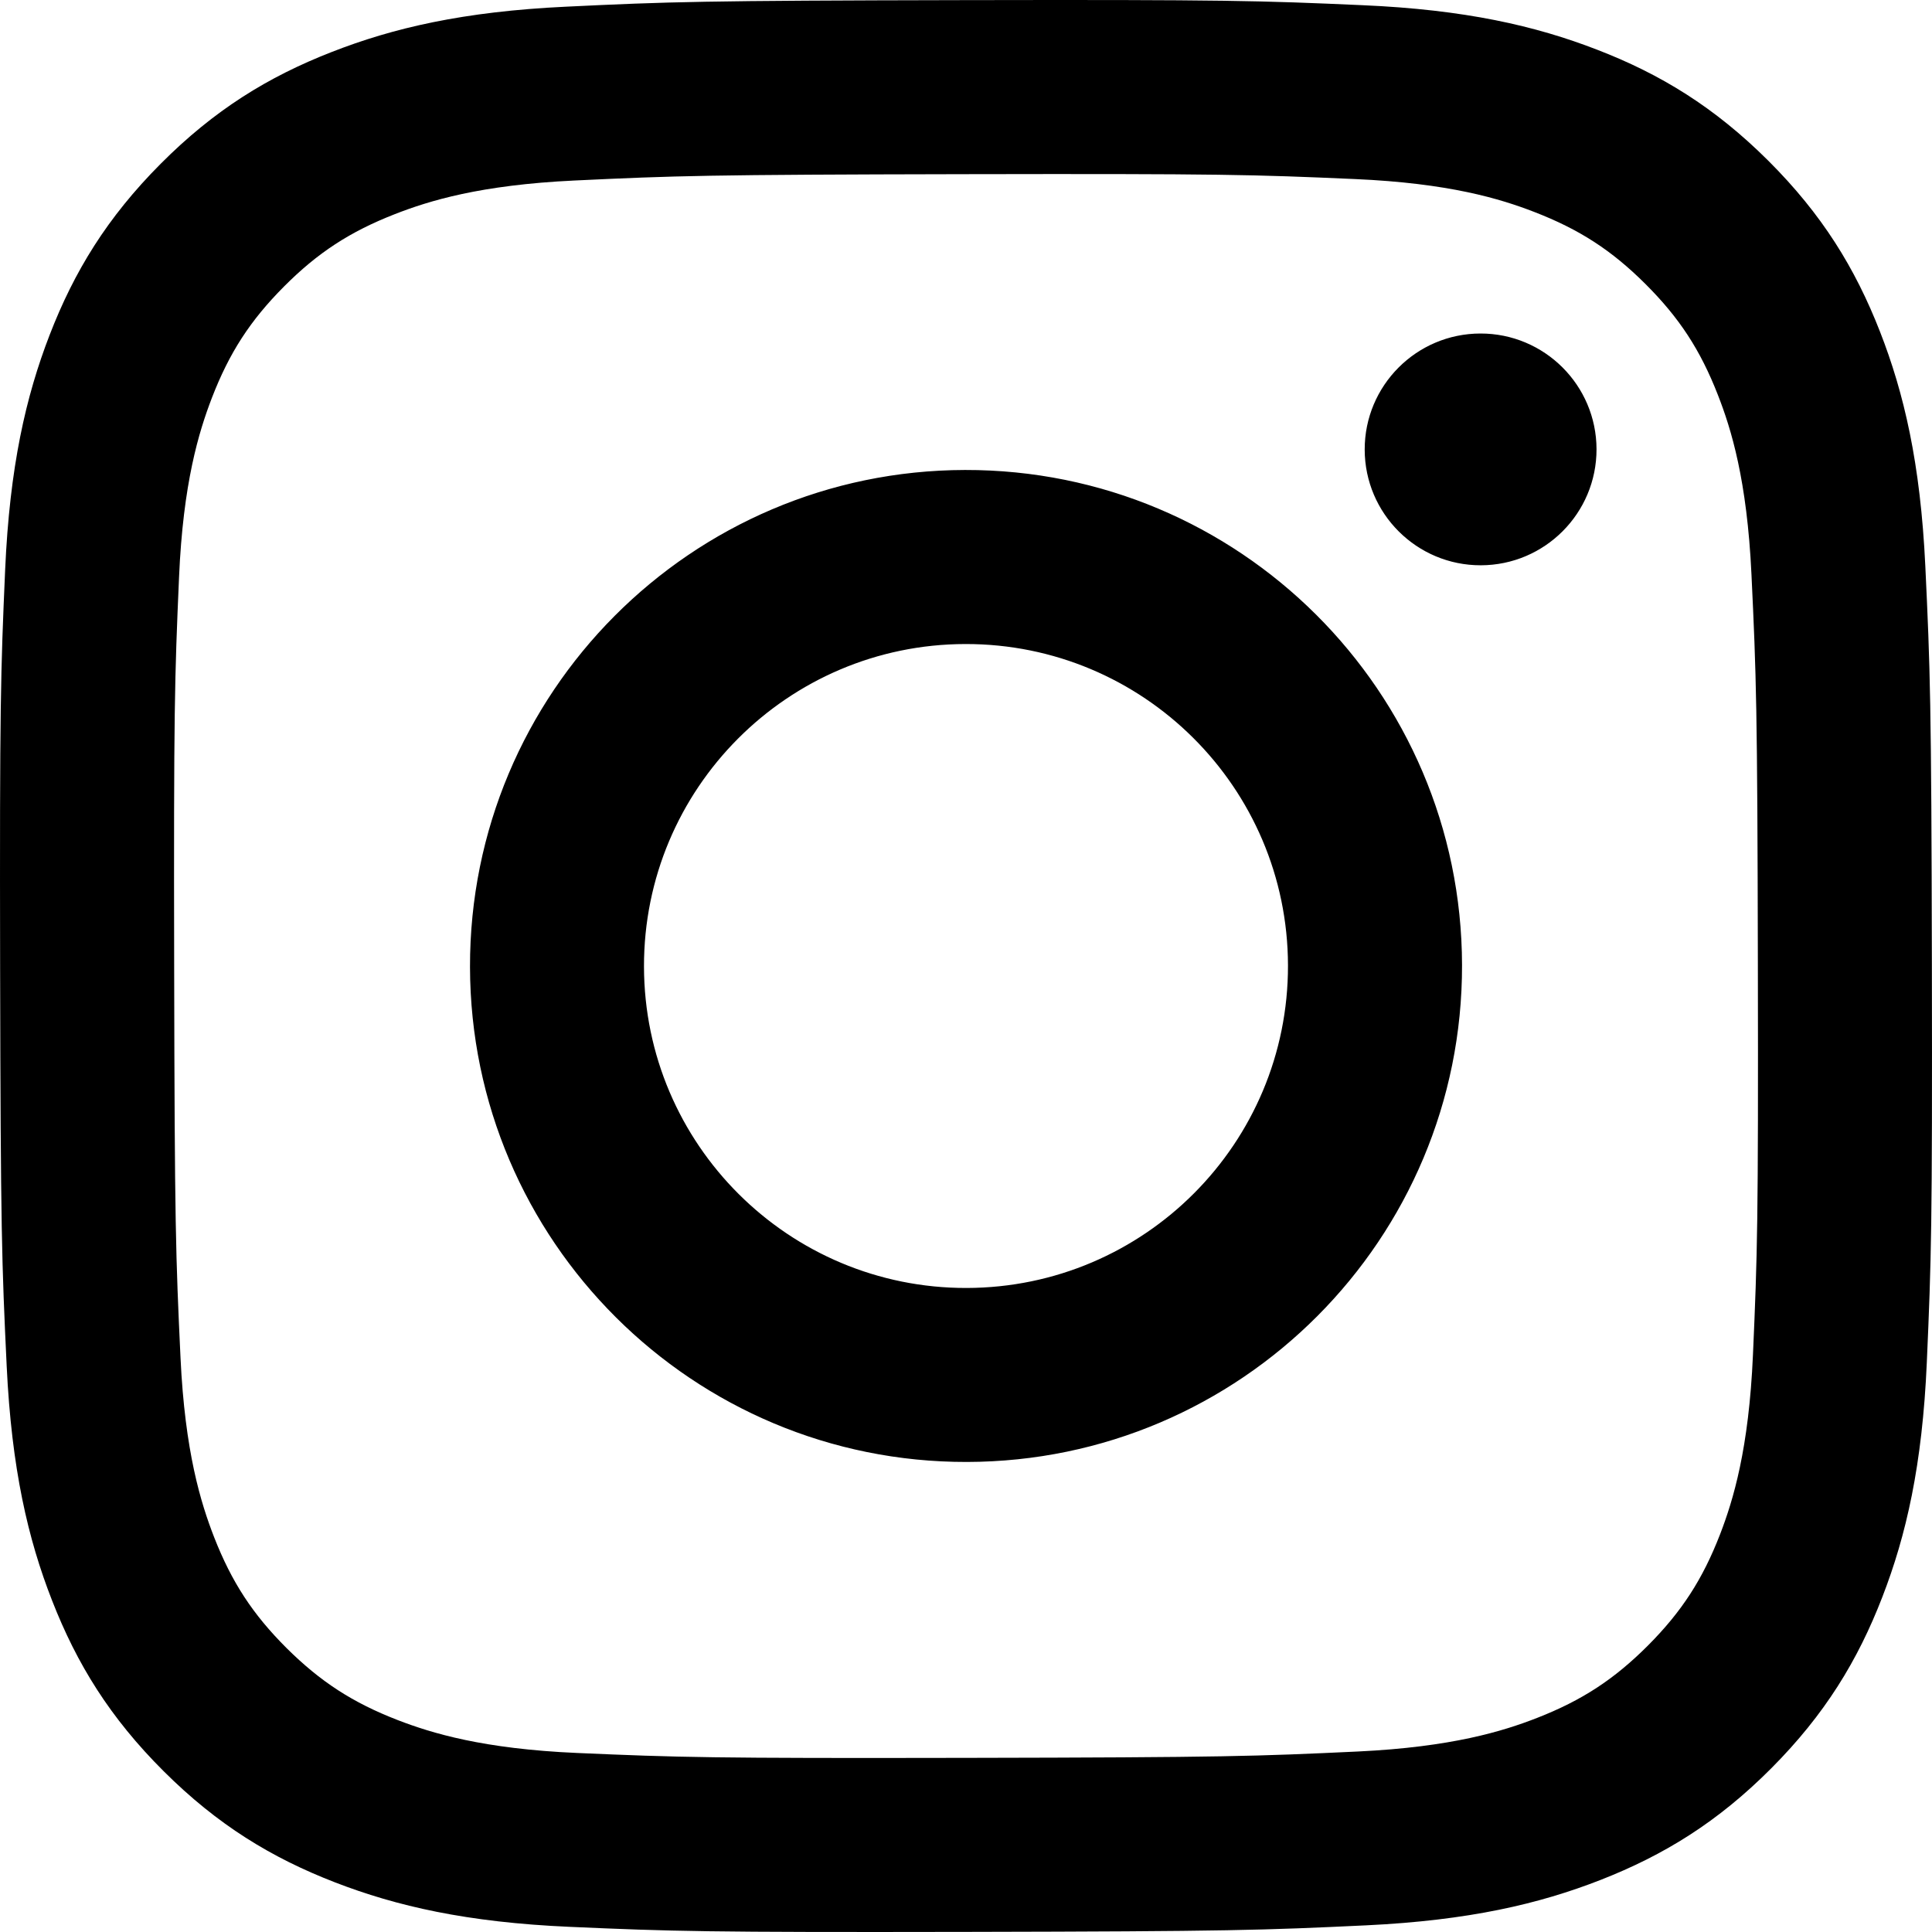
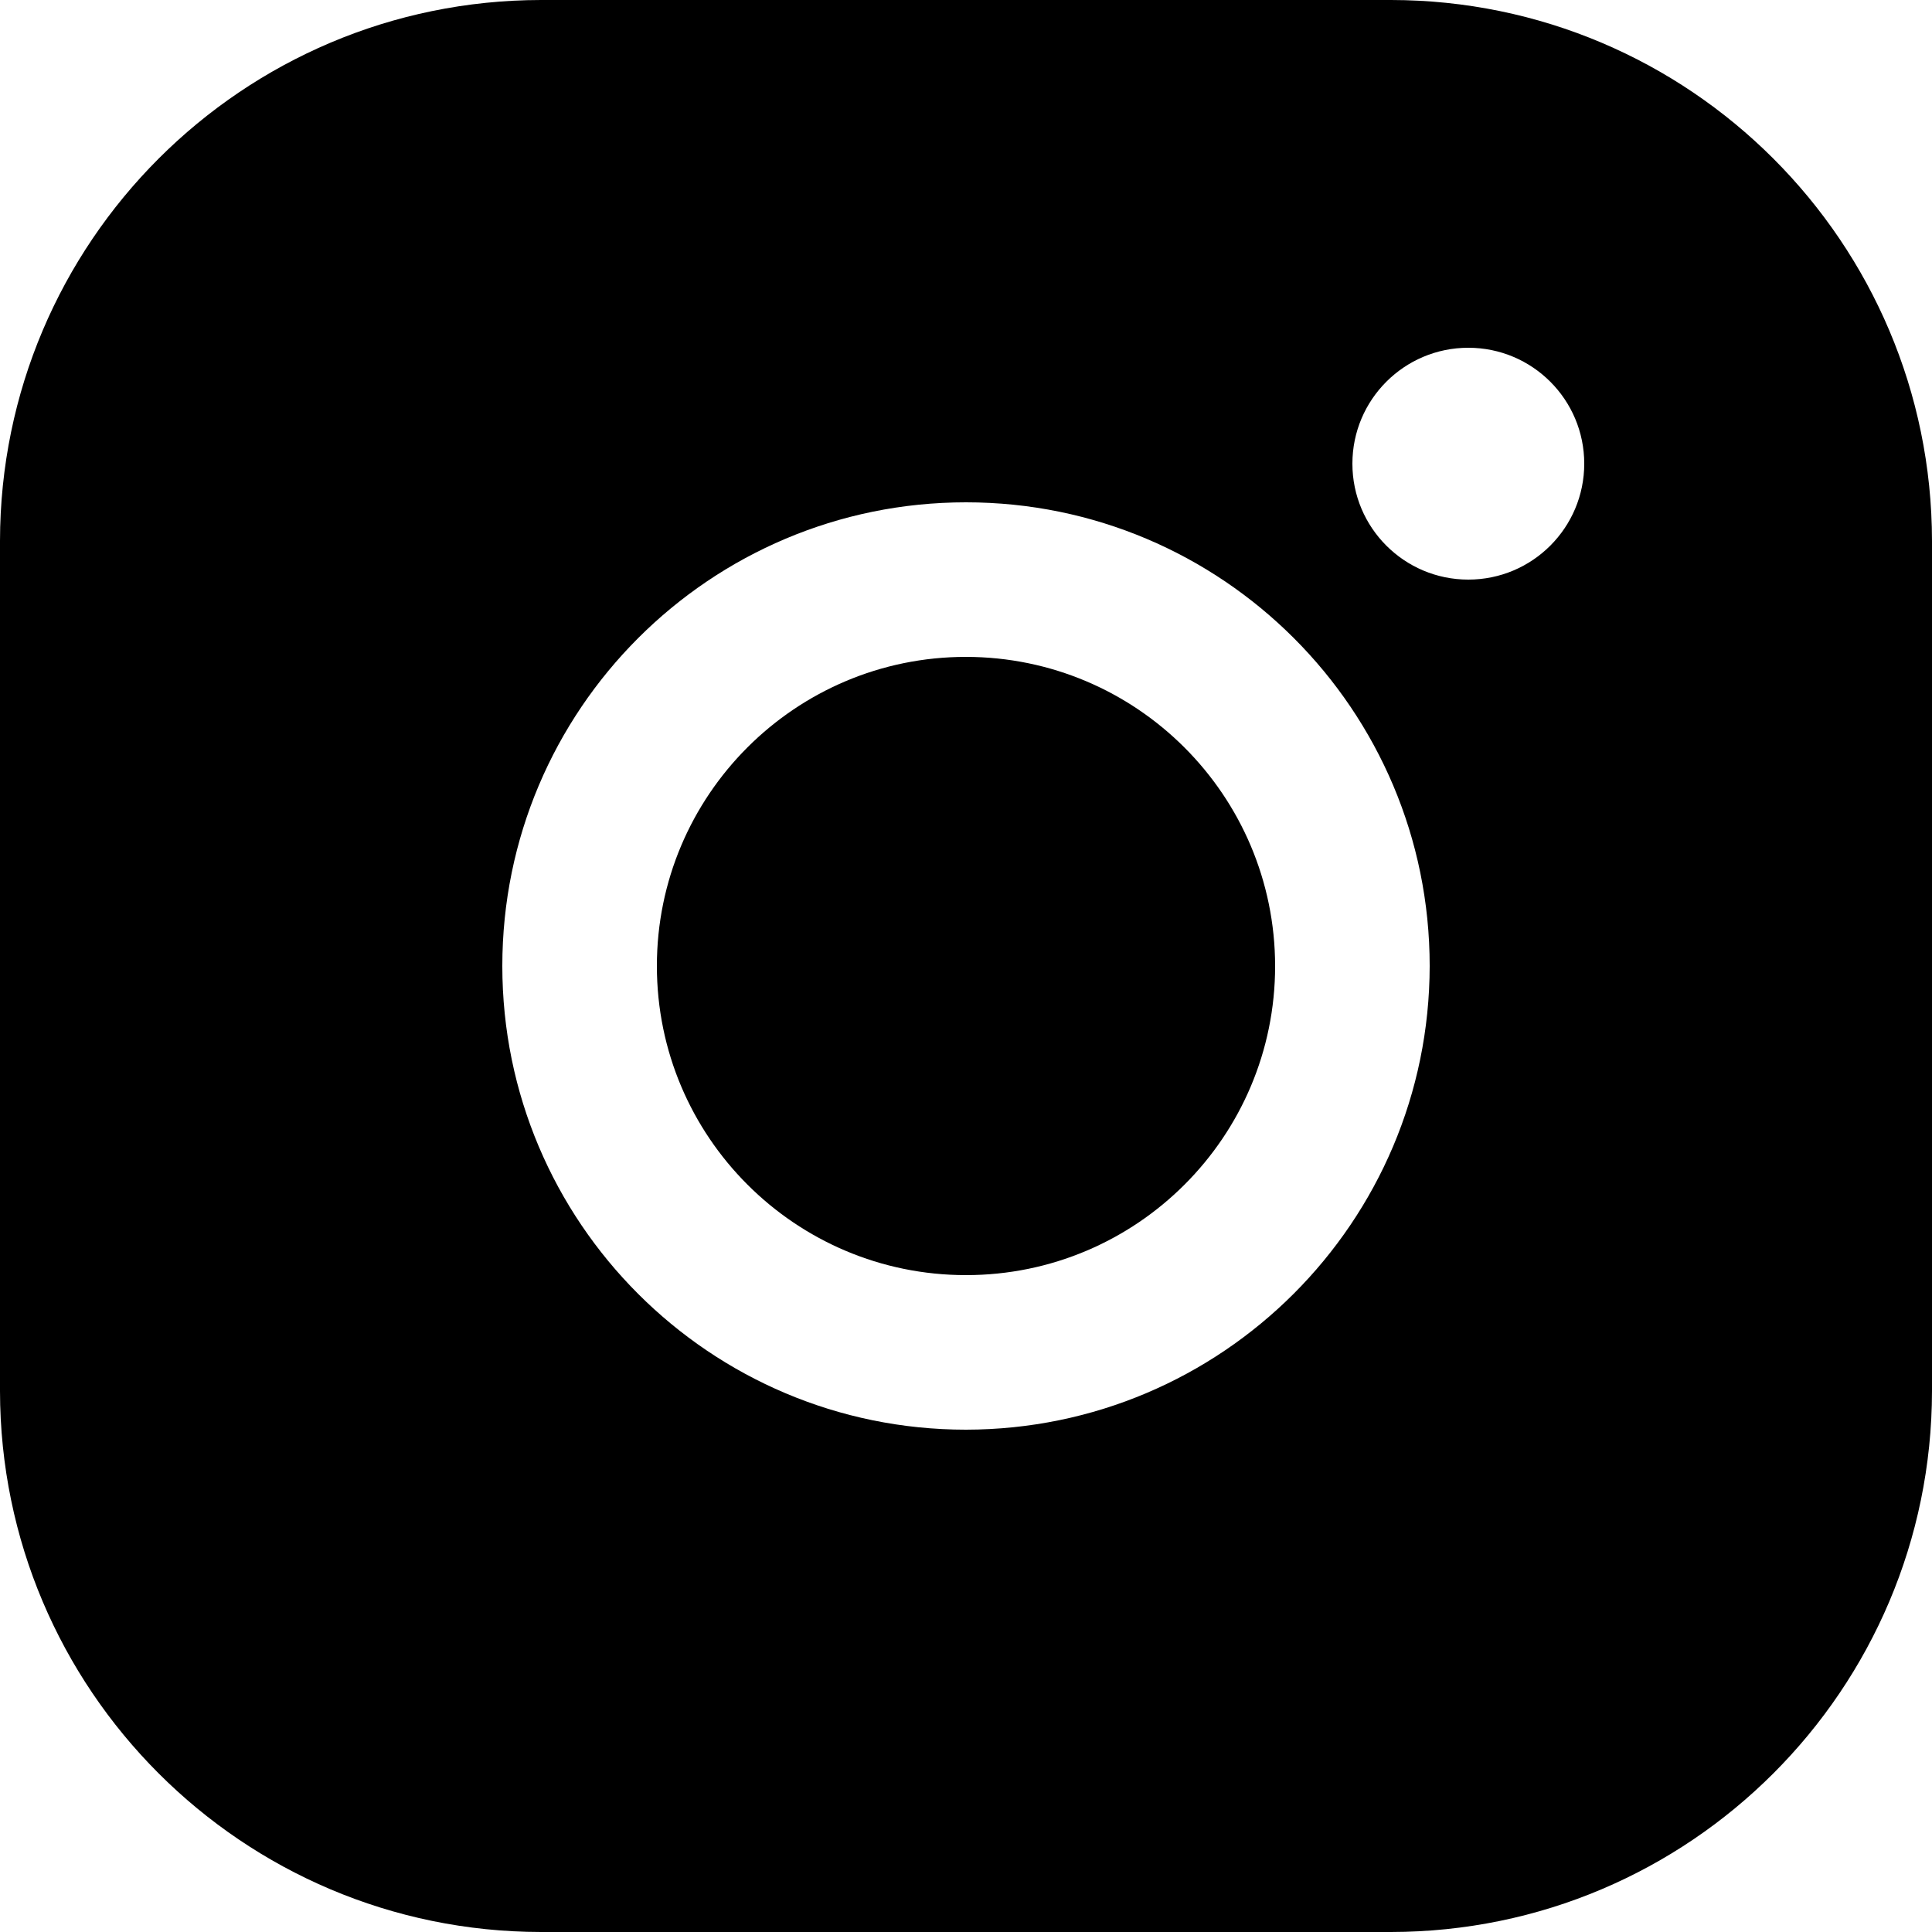
- <svg xmlns="http://www.w3.org/2000/svg" shape-rendering="geometricPrecision" text-rendering="geometricPrecision" image-rendering="optimizeQuality" fill-rule="evenodd" clip-rule="evenodd" viewBox="0 0 512 512">
-   <path fill-rule="nonzero" d="M170.663 256.157c-.083-47.121 38.055-85.4 85.167-85.482 47.121-.092 85.407 38.029 85.499 85.159.091 47.13-38.047 85.4-85.176 85.492-47.112.09-85.399-38.039-85.49-85.169zm-46.108.092c.141 72.602 59.106 131.327 131.69 131.185 72.592-.14 131.35-59.089 131.209-131.691-.141-72.577-59.114-131.336-131.715-131.194-72.585.141-131.325 59.114-131.184 131.7zm237.104-137.092c.033 16.954 13.817 30.682 30.772 30.649 16.961-.034 30.689-13.811 30.664-30.765-.033-16.954-13.818-30.69-30.78-30.656-16.962.033-30.689 13.818-30.656 30.772zm-208.696 345.4c-24.958-1.086-38.511-5.234-47.543-8.709-11.961-4.628-20.496-10.177-29.479-19.093-8.966-8.951-14.532-17.461-19.202-29.397-3.508-9.033-7.73-22.569-8.9-47.527-1.269-26.983-1.559-35.078-1.683-103.433-.133-68.338.116-76.434 1.294-103.441 1.069-24.941 5.242-38.512 8.709-47.536 4.628-11.977 10.161-20.496 19.094-29.478 8.949-8.983 17.459-14.532 29.403-19.202 9.025-3.526 22.561-7.715 47.511-8.9 26.998-1.278 35.085-1.551 103.423-1.684 68.353-.133 76.448.108 103.456 1.294 24.94 1.086 38.51 5.217 47.527 8.709 11.968 4.628 20.503 10.145 29.478 19.094 8.974 8.95 14.54 17.443 19.21 29.413 3.524 8.999 7.714 22.552 8.892 47.494 1.285 26.998 1.576 35.094 1.7 103.432.132 68.355-.117 76.451-1.302 103.442-1.087 24.957-5.226 38.52-8.709 47.56-4.629 11.953-10.161 20.488-19.103 29.471-8.941 8.949-17.451 14.531-29.403 19.201-9.009 3.517-22.561 7.714-47.494 8.9-26.998 1.269-35.086 1.56-103.448 1.684-68.338.133-76.424-.124-103.431-1.294zM149.977 1.773c-27.239 1.286-45.843 5.648-62.101 12.019-16.829 6.561-31.095 15.353-45.286 29.603C28.381 57.653 19.655 71.944 13.144 88.79c-6.303 16.299-10.575 34.912-11.778 62.168C.172 178.264-.102 186.973.031 256.489c.133 69.508.439 78.234 1.741 105.548 1.302 27.231 5.649 45.827 12.019 62.092 6.569 16.83 15.353 31.089 29.611 45.289 14.25 14.2 28.55 22.918 45.404 29.438 16.282 6.294 34.902 10.583 62.15 11.777 27.305 1.203 36.022 1.468 105.521 1.336 69.532-.133 78.25-.44 105.555-1.734 27.239-1.302 45.826-5.664 62.1-12.019 16.829-6.585 31.095-15.353 45.288-29.611 14.191-14.251 22.917-28.55 29.428-45.404 6.304-16.282 10.592-34.904 11.777-62.134 1.195-27.323 1.478-36.049 1.344-105.557-.133-69.516-.447-78.225-1.741-105.522-1.294-27.256-5.657-45.844-12.019-62.118-6.577-16.829-15.352-31.08-29.602-45.288-14.25-14.192-28.55-22.935-45.404-29.429-16.29-6.304-34.903-10.6-62.15-11.778C333.747.164 325.03-.101 255.506.031c-69.507.133-78.224.431-105.529 1.742z" />
+ <svg xmlns="http://www.w3.org/2000/svg" fill="#000000" width="200px" height="200px" viewBox="28 28 200 200">
+   <path d="M160,128a32,32,0,1,1-32-32A32.037,32.037,0,0,1,160,128Zm68-44v88a56.064,56.064,0,0,1-56,56H84a56.064,56.064,0,0,1-56-56V84A56.064,56.064,0,0,1,84,28h88A56.064,56.064,0,0,1,228,84Zm-52,44a48,48,0,1,0-48,48A48.054,48.054,0,0,0,176,128Zm16-52a12,12,0,1,0-12,12A12,12,0,0,0,192,76Z" />
</svg>
